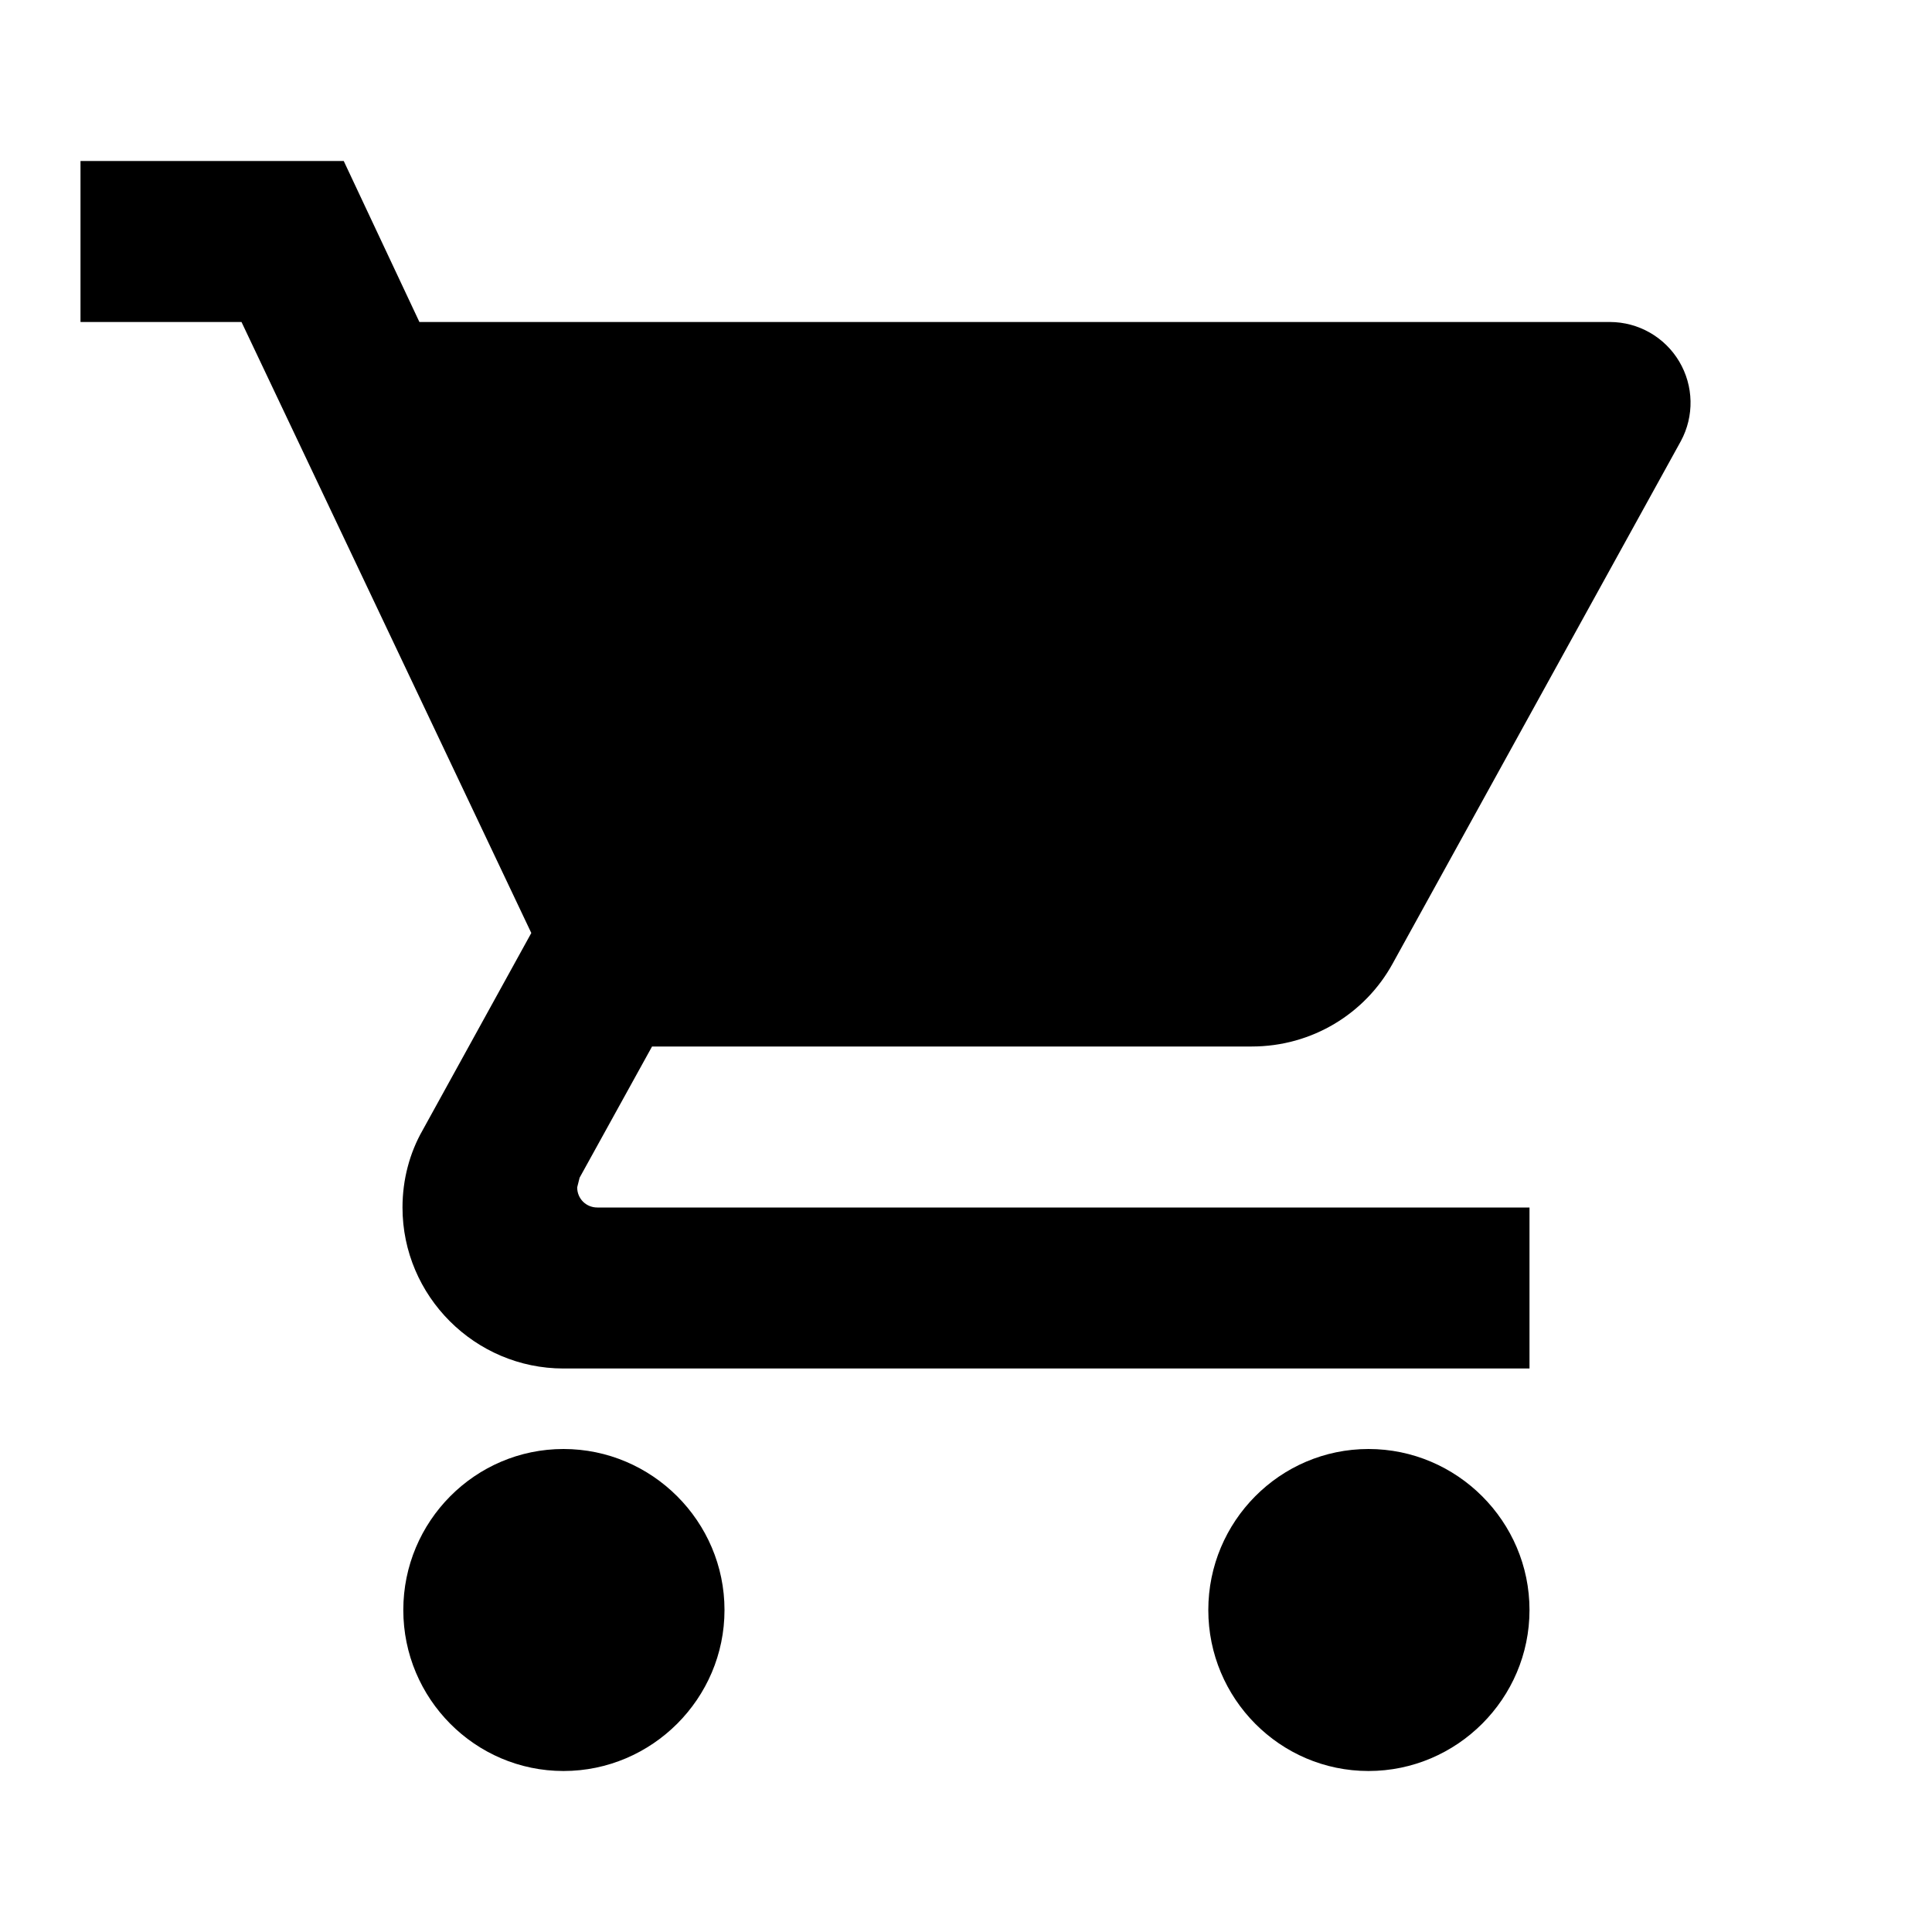
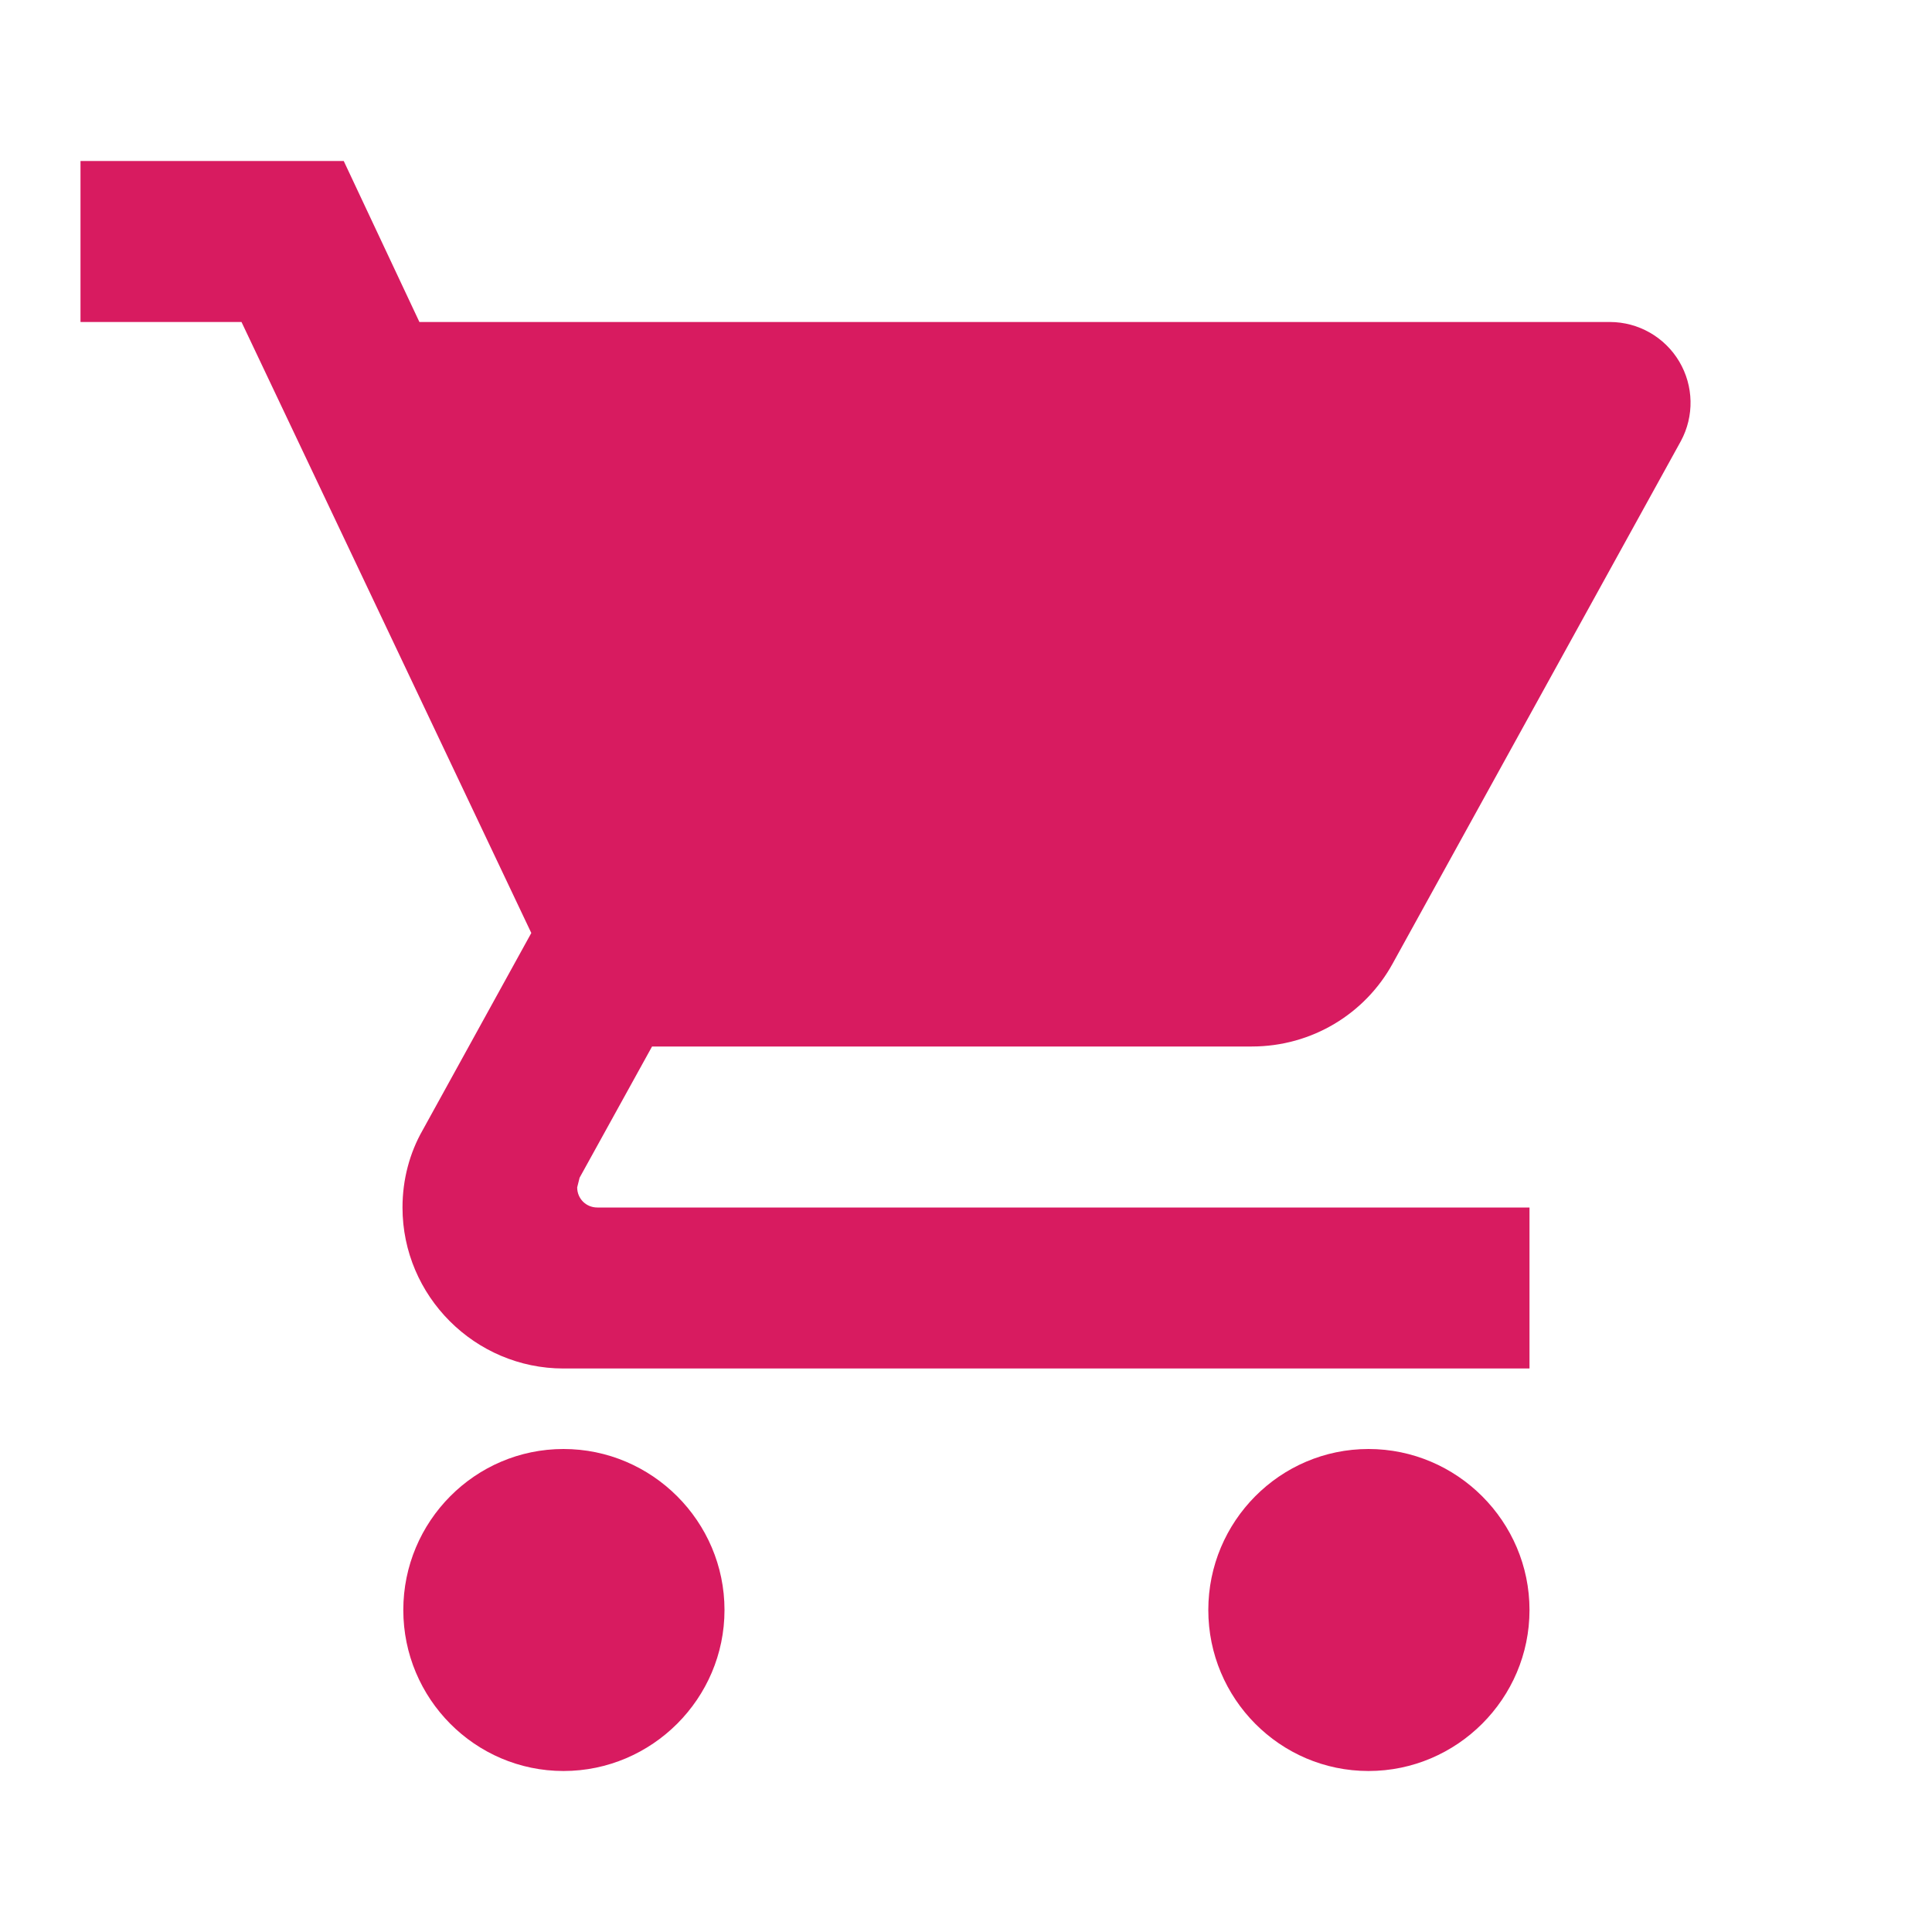
- <svg xmlns="http://www.w3.org/2000/svg" version="1.1" id="Layer_1" focusable="false" x="0px" y="0px" viewBox="0 0 24 24" style="enable-background:new 0 0 24 24;" xml:space="preserve">
+ <svg xmlns="http://www.w3.org/2000/svg" fill="#d81b60" version="1.1" id="Layer_1" focusable="false" x="0px" y="0px" viewBox="0 0 24 24" style="enable-background:new 0 0 24 24;" xml:space="preserve">
  <path d="M7 18c-1.1 0-1.99.9-1.99 2S5.9 22 7 22s2-.9 2-2-.9-2-2-2zM1 2v2h2l3.6 7.59-1.35 2.45c-.16.28-.25.61-.25.96 0 1.1.9 2 2 2h12v-2H7.42c-.14 0-.25-.11-.25-.25l.03-.12.9-1.63h7.45c.75 0 1.41-.41 1.75-1.03l3.58-6.49A1.003 1.003 0 0 0 20 4H5.21l-.94-2H1zm16 16c-1.1 0-1.99.9-1.99 2s.89 2 1.99 2 2-.9 2-2-.9-2-2-2z" />
</svg>
